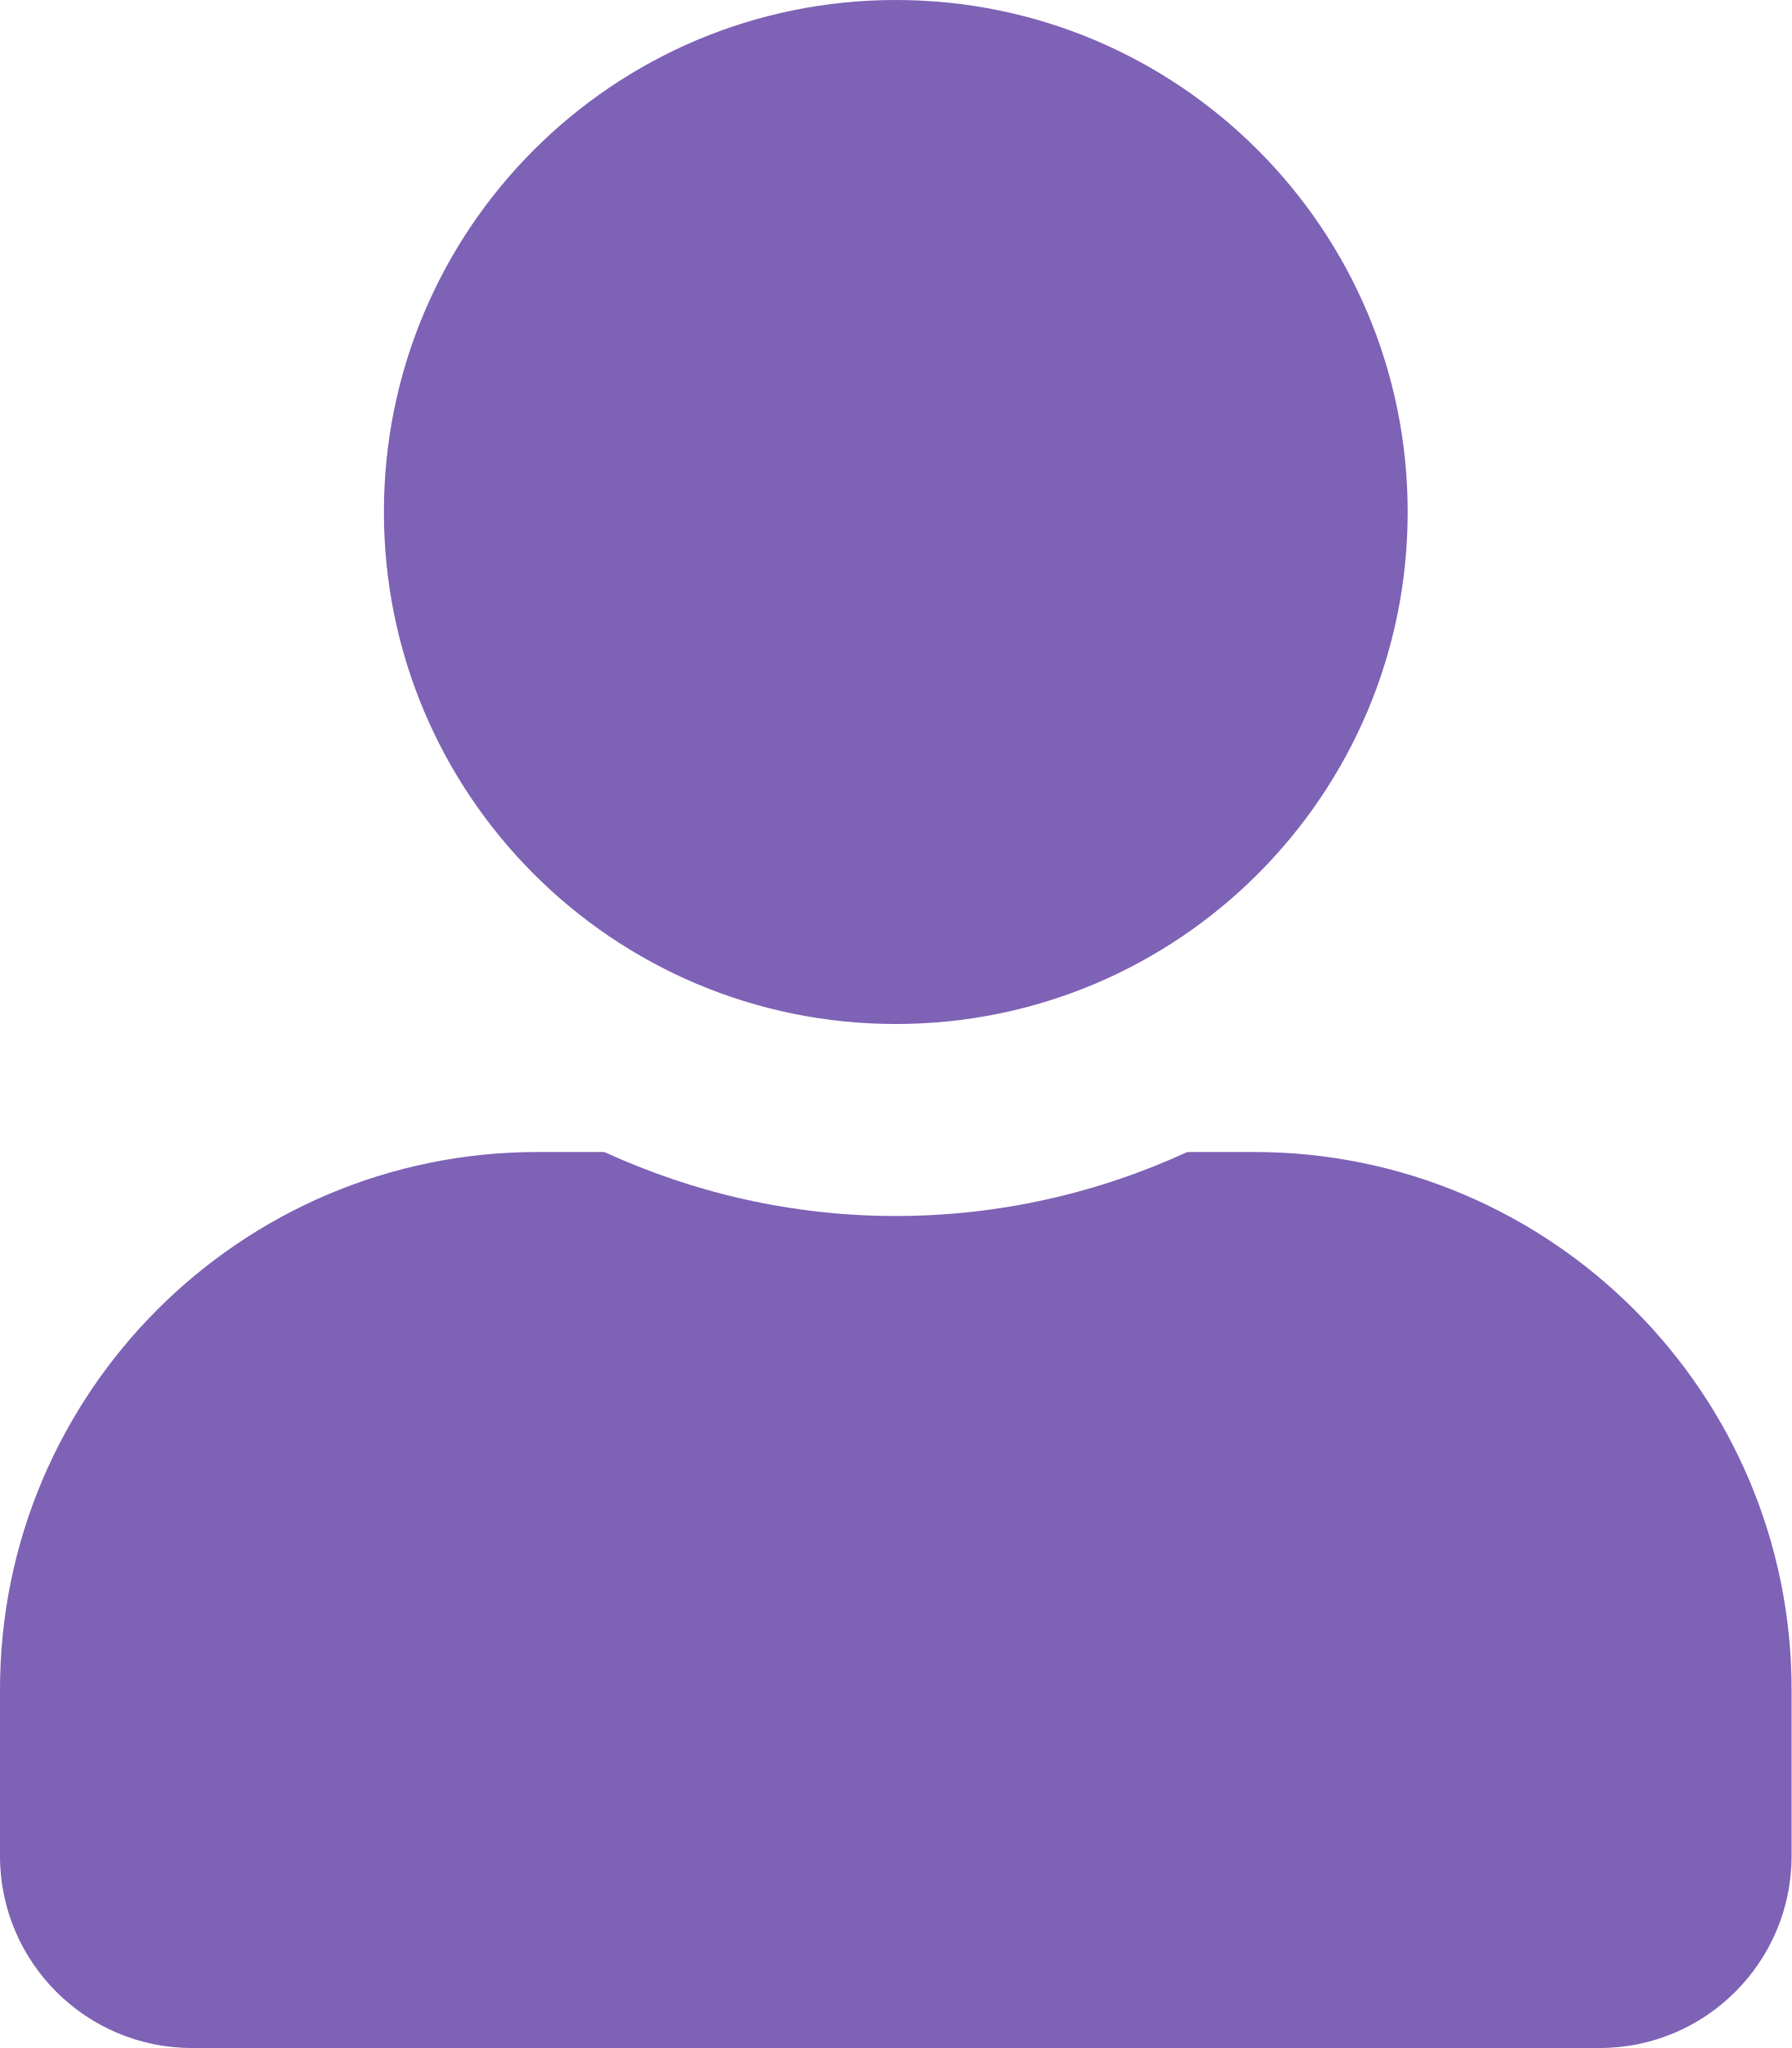
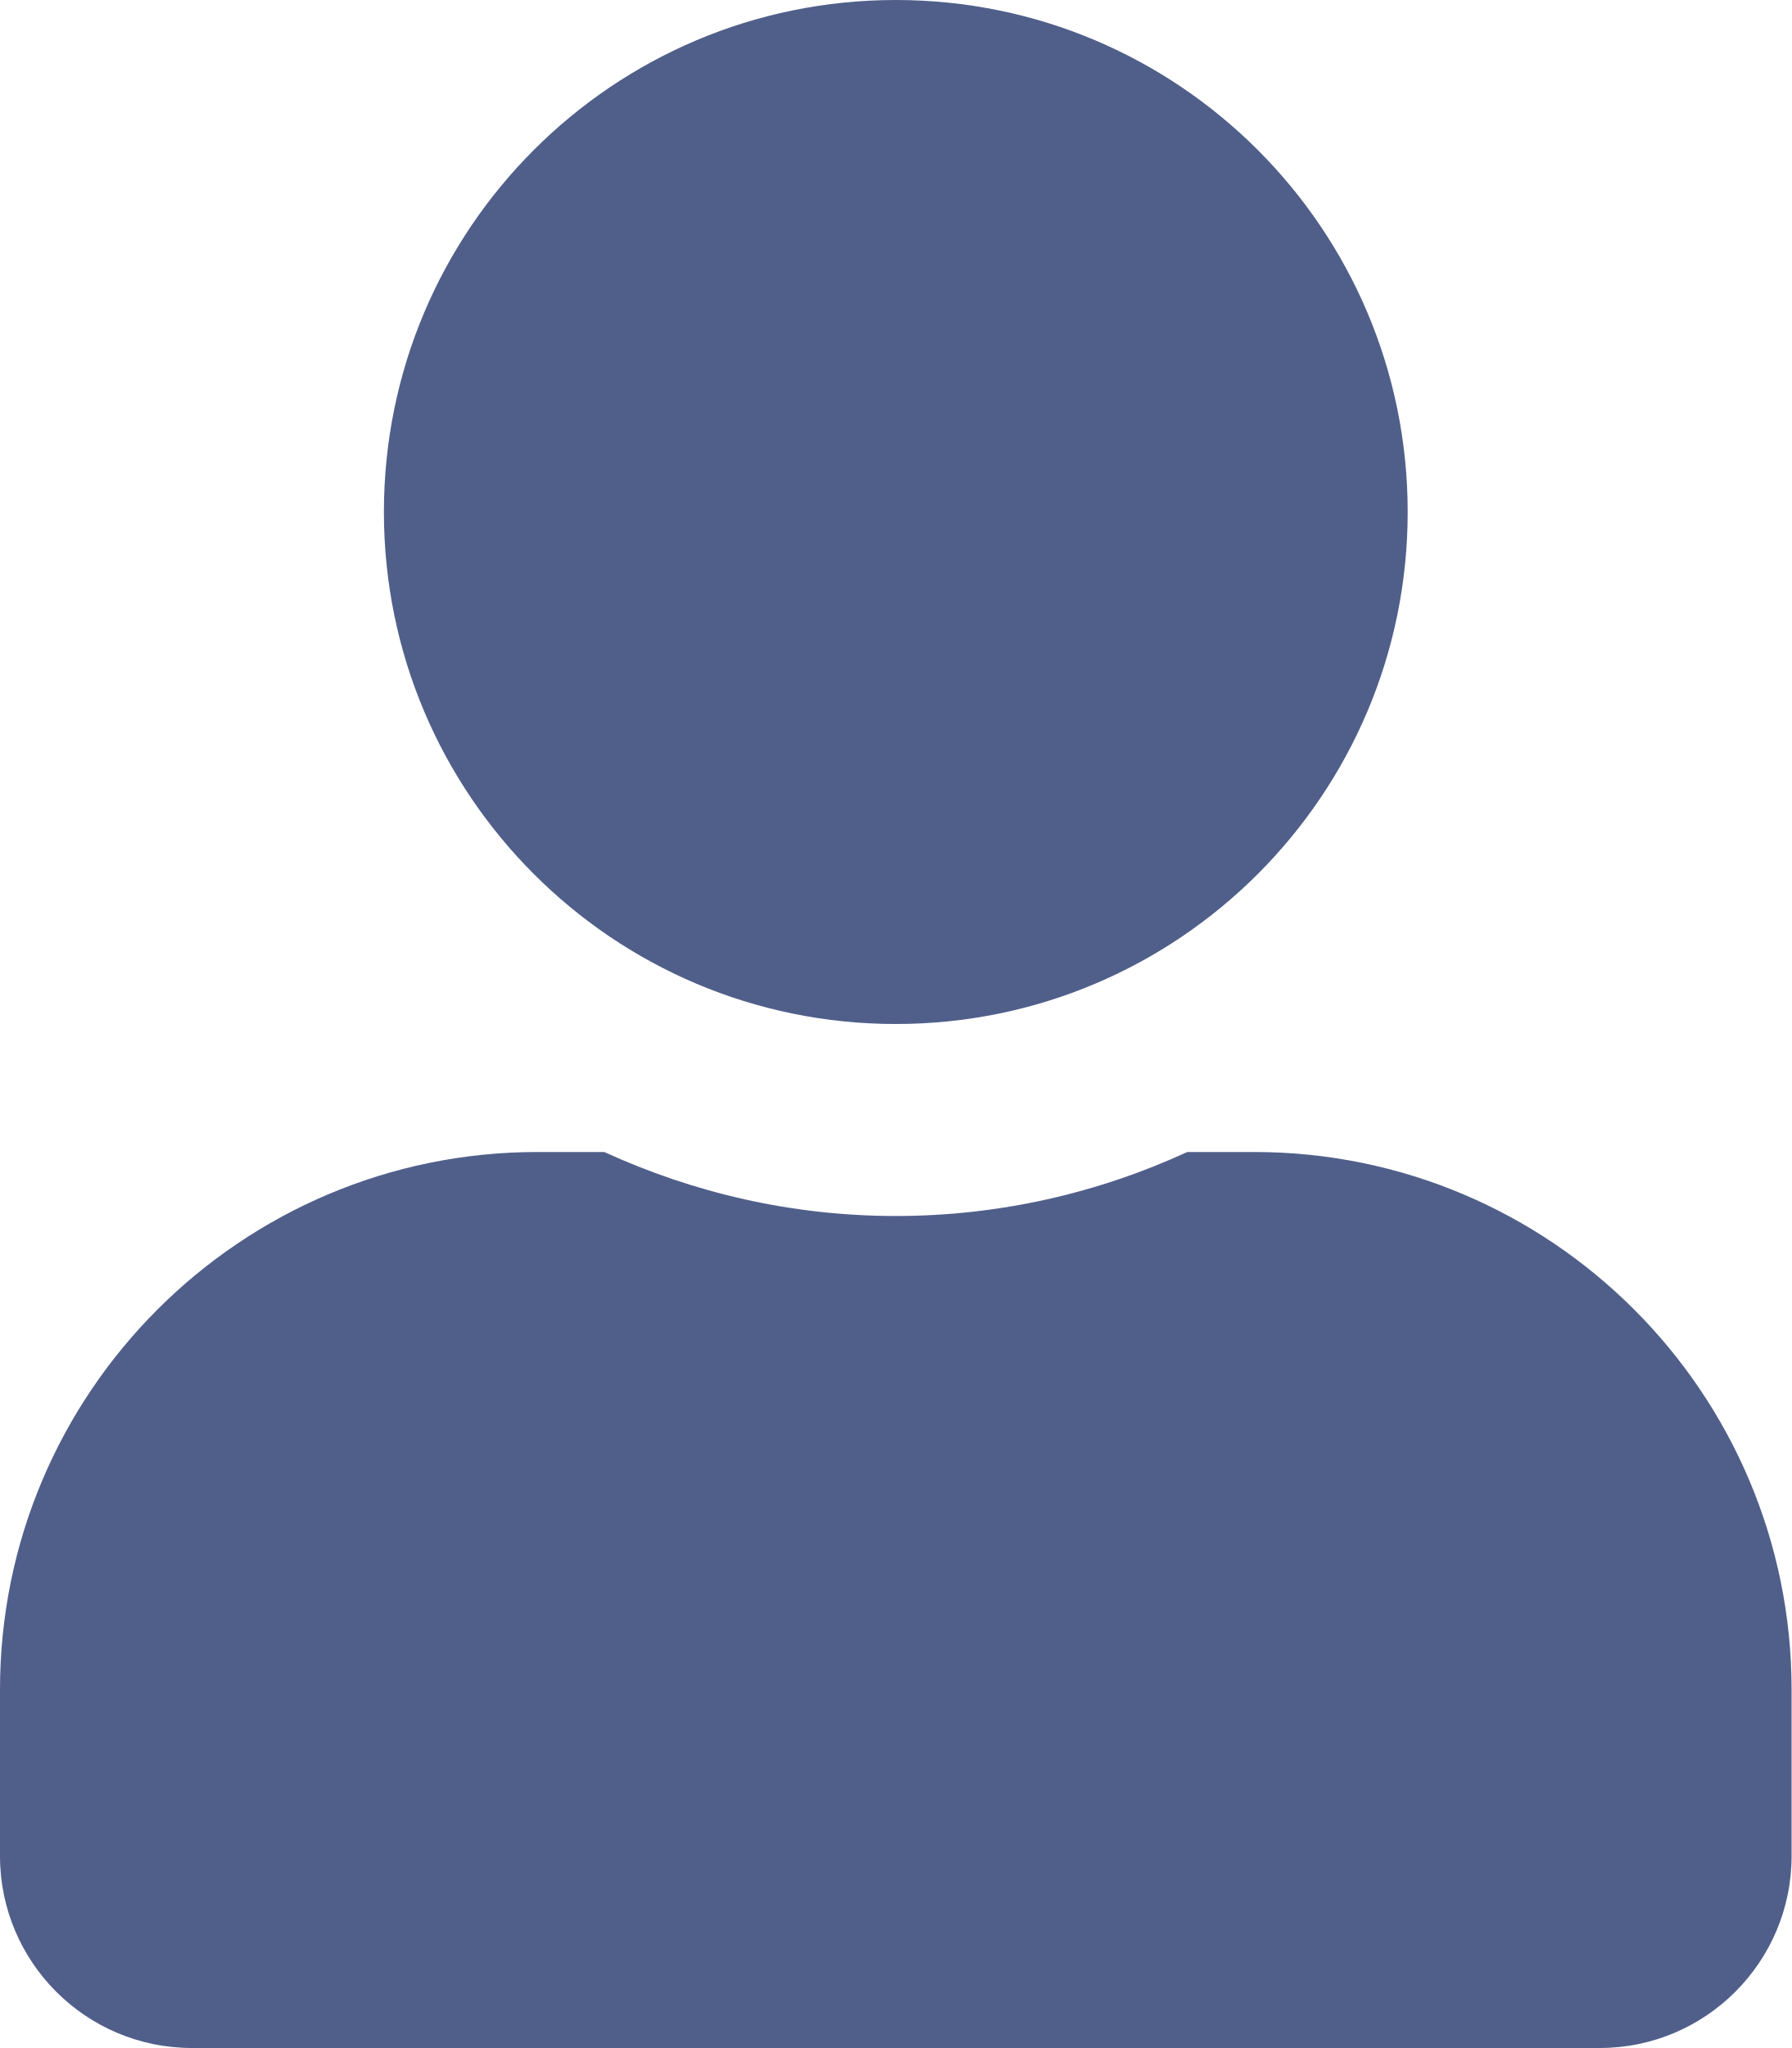
<svg xmlns="http://www.w3.org/2000/svg" aria-hidden="true" focusable="false" data-prefix="fas" data-icon="user" class="svg-inline--fa fa-user fa-w-14" role="img" viewBox="0 0 448 512">
-   <path fill="#7e62b5" d="M224 256c70.7 0 128-57.3 128-128S294.7 0 224 0 96 57.3 96 128s57.3 128 128 128zm89.6 32h-16.7c-22.2 10.2-46.9 16-72.9 16s-50.6-5.8-72.9-16h-16.7C60.2 288 0 348.2 0 422.4V464c0 26.5 21.5 48 48 48h352c26.5 0 48-21.5 48-48v-41.6c0-74.2-60.2-134.4-134.4-134.4z">
+   <path fill="#505f8a" d="M224 256c70.7 0 128-57.3 128-128S294.7 0 224 0 96 57.3 96 128s57.3 128 128 128zm89.6 32h-16.7c-22.2 10.2-46.9 16-72.9 16s-50.6-5.8-72.9-16h-16.7C60.2 288 0 348.2 0 422.4V464c0 26.5 21.5 48 48 48h352c26.5 0 48-21.5 48-48v-41.6c0-74.2-60.2-134.4-134.4-134.4z">
    </path>
</svg>
